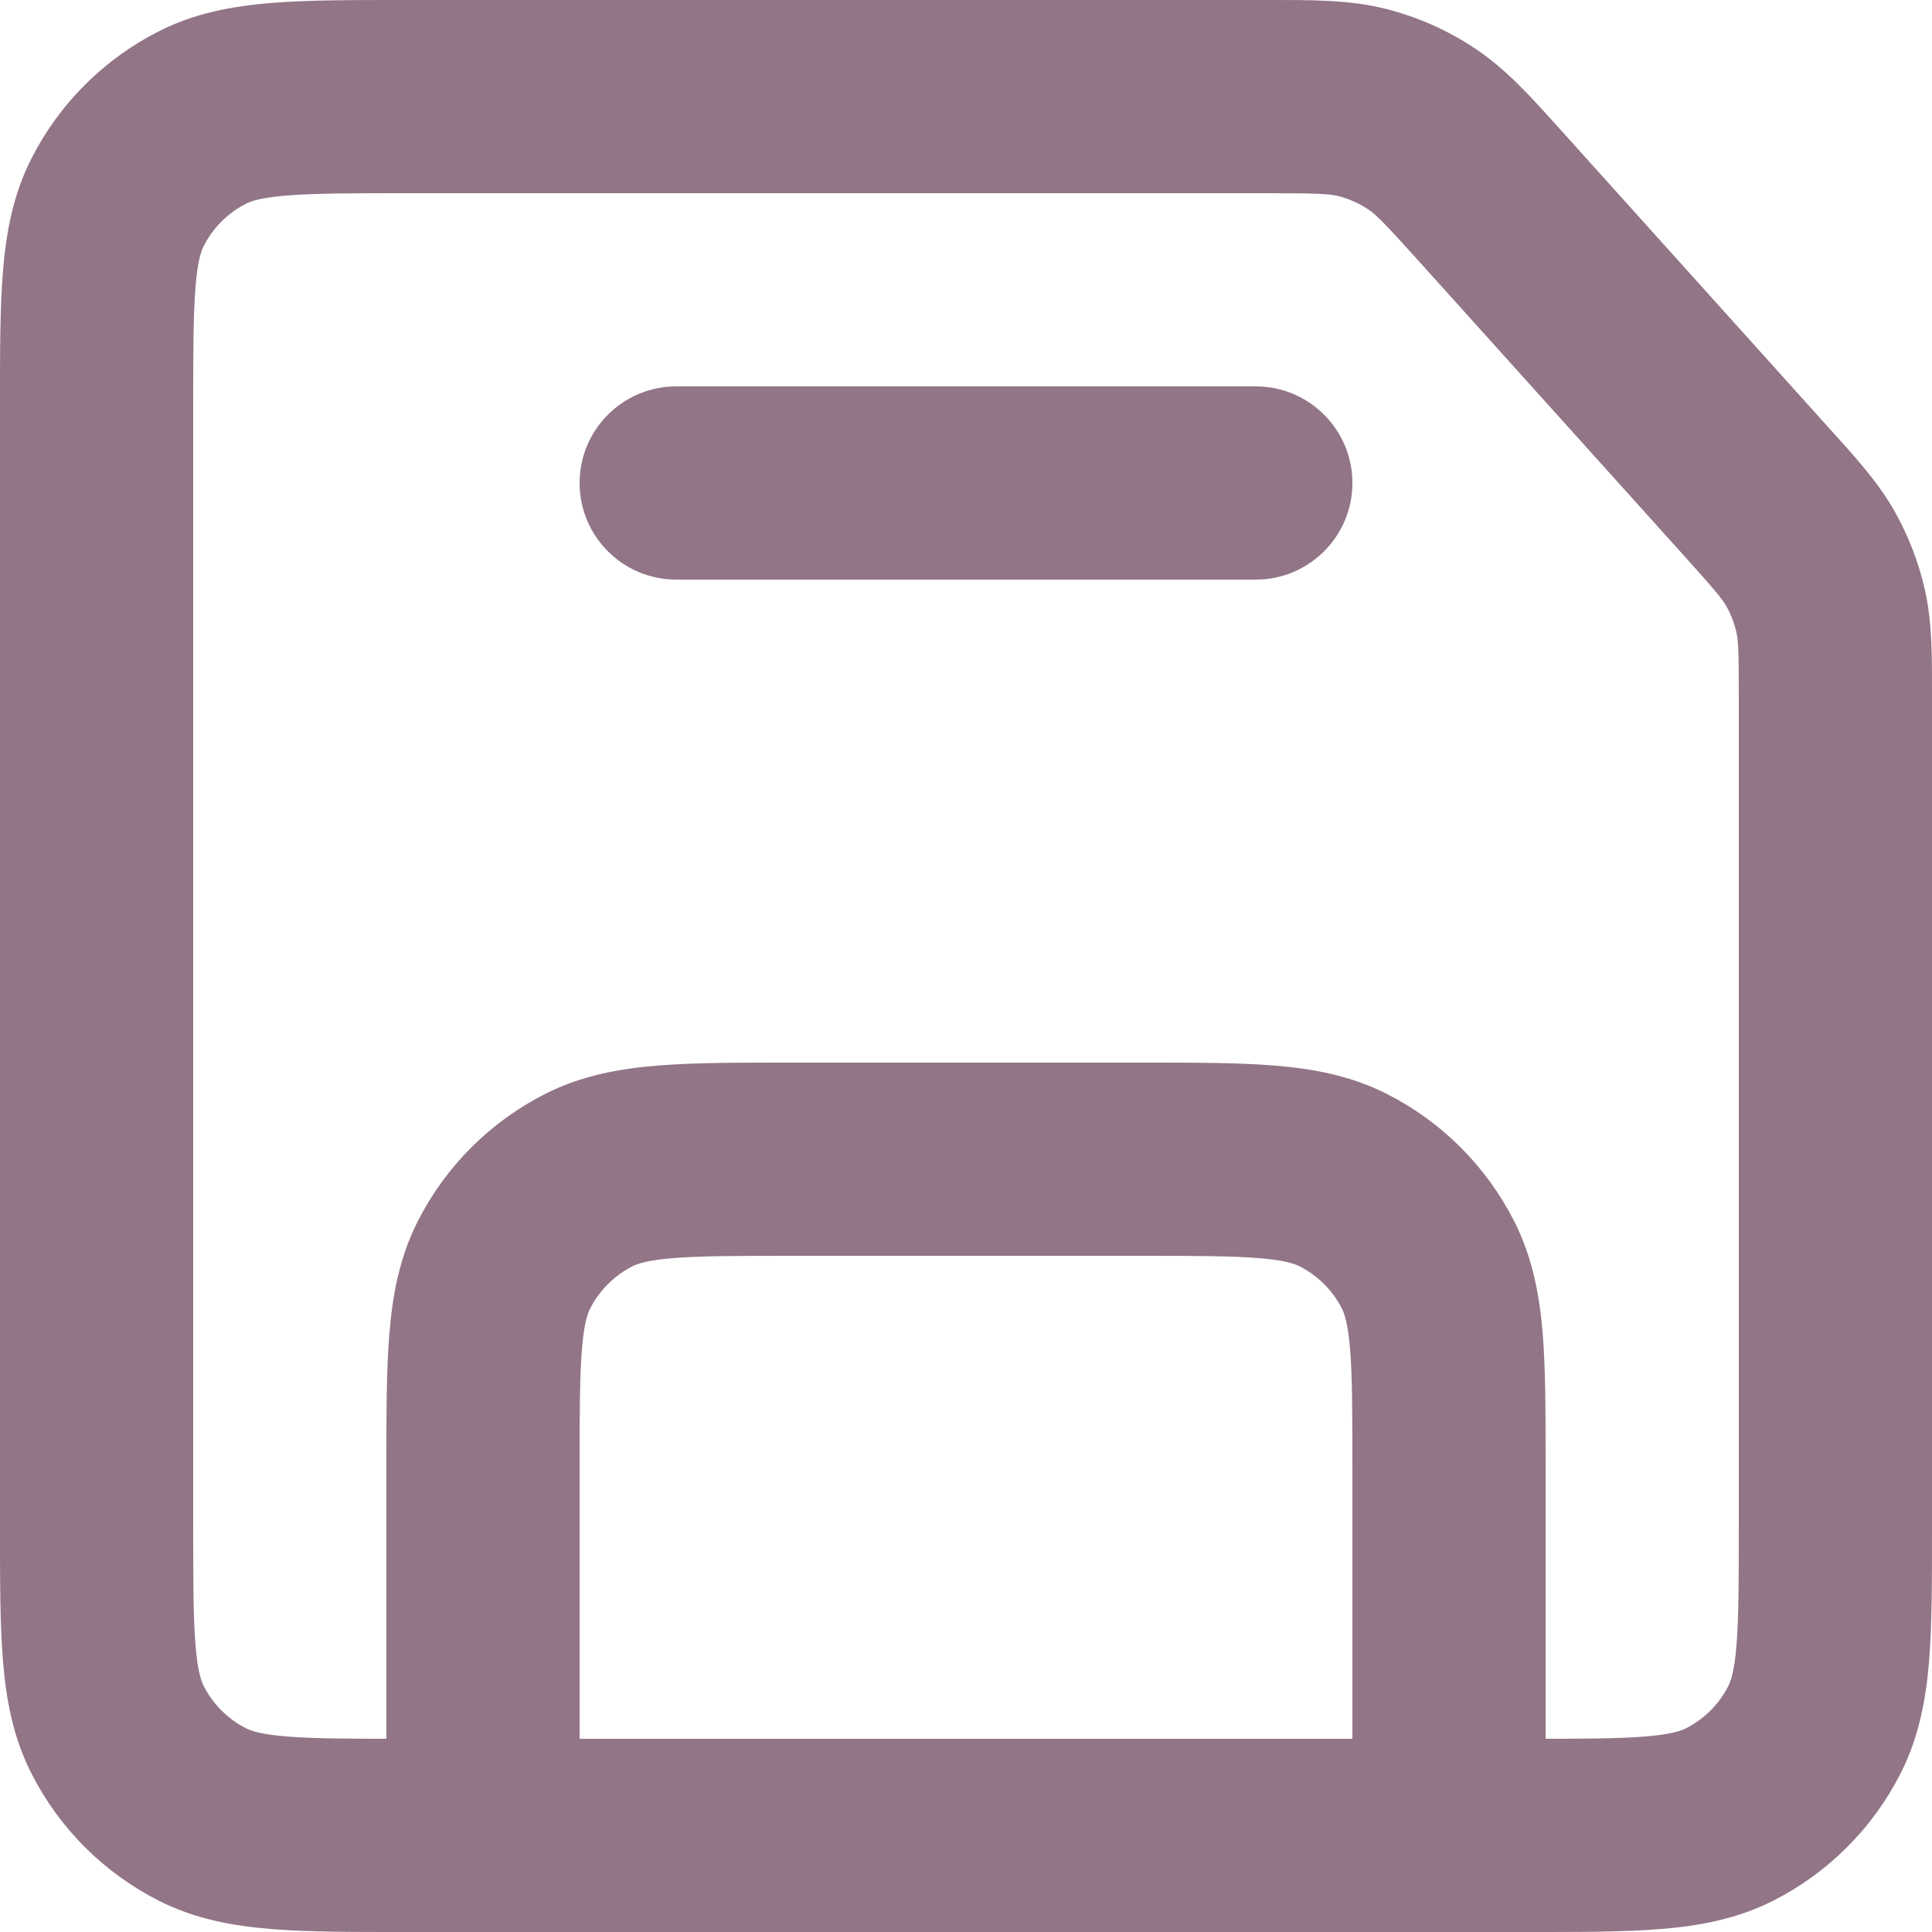
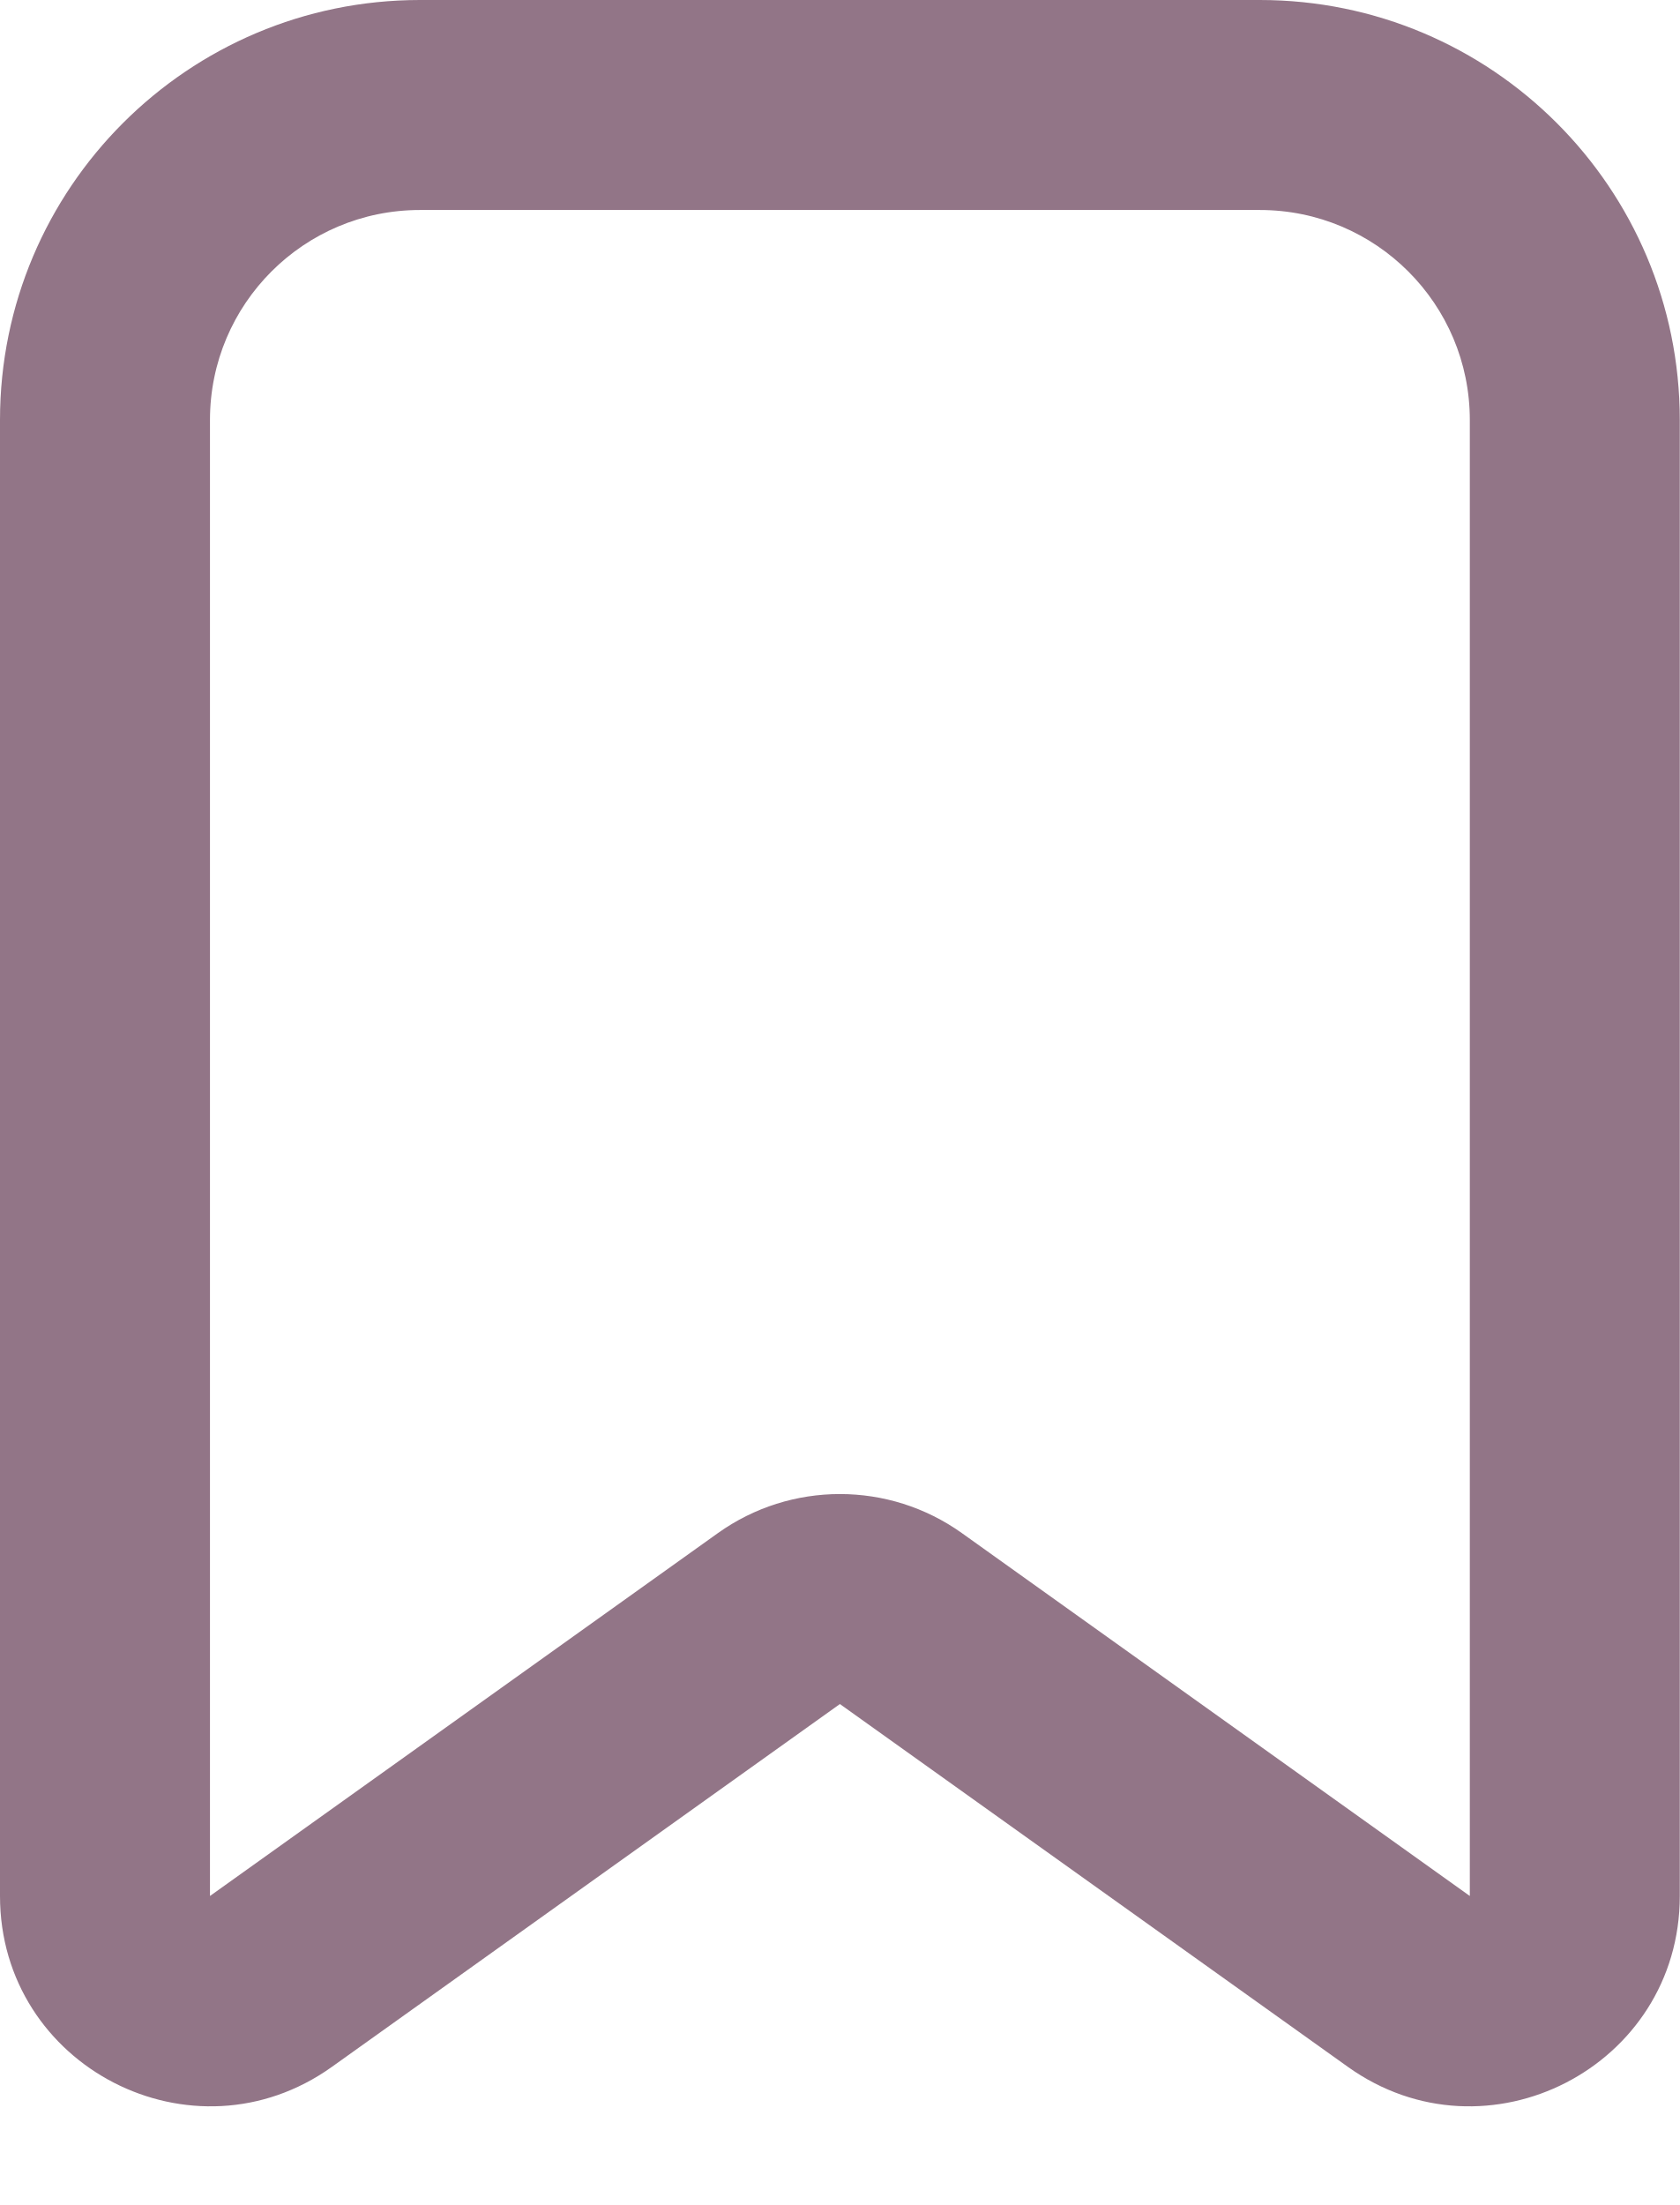
- <svg xmlns="http://www.w3.org/2000/svg" width="20" height="20" viewBox="0 0 20 20" fill="none">
-   <path d="M18.179 5.087L17.436 5.756L18.179 5.087ZM15.454 2.059L14.71 2.728L15.454 2.059ZM1.218 17.908L0.327 18.362H0.327L1.218 17.908ZM2.092 18.782L2.546 17.891H2.546L2.092 18.782ZM2.092 1.218L2.546 2.109L2.092 1.218ZM1.218 2.092L2.109 2.546L1.218 2.092ZM14.716 1.334L15.27 0.502L15.27 0.502L14.716 1.334ZM14.107 1.063L14.355 0.094L14.107 1.063ZM18.952 6.331L17.976 6.549L18.952 6.331ZM18.743 5.786L17.872 6.277L18.743 5.786ZM18.782 17.908L17.891 17.454L18.782 17.908ZM17.908 18.782L17.454 17.891L17.908 18.782ZM15 19L15 20C15.265 20 15.52 19.895 15.707 19.707C15.895 19.52 16 19.265 16 19H15ZM5 19H4C4 19.552 4.448 20 5 20L5 19ZM5.218 13.092L6.109 13.546L5.218 13.092ZM6.092 12.218L6.546 13.109L6.092 12.218ZM14.782 13.092L13.891 13.546L14.782 13.092ZM13.908 12.218L14.362 11.327L13.908 12.218ZM13 6C13.552 6 14 5.552 14 5C14 4.448 13.552 4 13 4V6ZM7 4C6.448 4 6 4.448 6 5C6 5.552 6.448 6 7 6V4ZM20 15.8V7.228H18V15.8H20ZM18.922 4.418L16.197 1.39L14.71 2.728L17.436 5.756L18.922 4.418ZM13.075 0H4.2V2H13.075V0ZM0 4.2V15.8H2V4.2H0ZM4.2 20H15.8V18H4.2V20ZM0 15.8C0 16.344 -0.001 16.811 0.031 17.195C0.063 17.59 0.134 17.984 0.327 18.362L2.109 17.454C2.084 17.404 2.046 17.304 2.024 17.032C2.001 16.749 2 16.377 2 15.8H0ZM4.2 18C3.624 18 3.251 17.999 2.968 17.976C2.696 17.954 2.595 17.916 2.546 17.891L1.638 19.673C2.016 19.866 2.41 19.937 2.805 19.969C3.189 20.001 3.657 20 4.2 20V18ZM0.327 18.362C0.614 18.926 1.073 19.385 1.638 19.673L2.546 17.891C2.358 17.795 2.205 17.642 2.109 17.454L0.327 18.362ZM4.2 0C3.657 0 3.189 -0.001 2.805 0.031C2.41 0.063 2.016 0.134 1.638 0.327L2.546 2.109C2.595 2.084 2.696 2.046 2.968 2.024C3.251 2.001 3.624 2 4.2 2V0ZM2 4.2C2 3.623 2.001 3.251 2.024 2.968C2.046 2.696 2.084 2.595 2.109 2.546L0.327 1.638C0.134 2.016 0.063 2.41 0.031 2.805C-0.001 3.189 0 3.656 0 4.2H2ZM1.638 0.327C1.073 0.615 0.614 1.074 0.327 1.638L2.109 2.546C2.205 2.358 2.358 2.205 2.546 2.109L1.638 0.327ZM16.197 1.39C15.88 1.038 15.61 0.728 15.27 0.502L14.163 2.167C14.244 2.221 14.325 2.3 14.71 2.728L16.197 1.39ZM13.075 2C13.651 2 13.764 2.007 13.858 2.031L14.355 0.094C13.96 -0.007 13.549 0 13.075 0V2ZM15.27 0.502C14.99 0.315 14.681 0.178 14.355 0.094L13.858 2.031C13.966 2.059 14.07 2.105 14.163 2.167L15.27 0.502ZM20 7.228C20 6.817 20.005 6.461 19.928 6.113L17.976 6.549C17.994 6.632 18 6.731 18 7.228H20ZM17.436 5.756C17.769 6.126 17.83 6.203 17.872 6.277L19.614 5.295C19.439 4.984 19.197 4.723 18.922 4.418L17.436 5.756ZM19.928 6.113C19.864 5.828 19.759 5.552 19.614 5.295L17.872 6.277C17.919 6.361 17.954 6.453 17.976 6.549L19.928 6.113ZM18 15.8C18 16.377 17.999 16.749 17.976 17.032C17.954 17.304 17.916 17.405 17.891 17.454L19.673 18.362C19.866 17.983 19.937 17.59 19.97 17.195C20.001 16.811 20 16.343 20 15.8H18ZM15.8 20C16.344 20 16.811 20.001 17.195 19.969C17.59 19.937 17.983 19.866 18.362 19.673L17.454 17.891C17.404 17.916 17.304 17.954 17.032 17.976C16.749 17.999 16.377 18 15.8 18V20ZM17.891 17.454C17.796 17.642 17.642 17.795 17.454 17.891L18.362 19.673C18.926 19.386 19.385 18.927 19.673 18.362L17.891 17.454ZM14 15.2V19H16V15.2H14ZM15 18L5 18L5 20L15 20L15 18ZM6 19V15.2H4V19H6ZM8.2 13H11.8V11H8.2V13ZM6 15.2C6 14.623 6.001 14.251 6.024 13.968C6.046 13.696 6.084 13.595 6.109 13.546L4.327 12.638C4.134 13.016 4.063 13.41 4.031 13.805C3.999 14.189 4 14.656 4 15.2H6ZM8.2 11C7.657 11 7.189 10.999 6.805 11.031C6.41 11.063 6.016 11.134 5.638 11.327L6.546 13.109C6.595 13.084 6.696 13.046 6.968 13.024C7.251 13.001 7.624 13 8.2 13V11ZM6.109 13.546C6.205 13.358 6.358 13.205 6.546 13.109L5.638 11.327C5.073 11.615 4.614 12.074 4.327 12.638L6.109 13.546ZM16 15.2C16 14.657 16.001 14.189 15.97 13.805C15.937 13.41 15.866 13.017 15.673 12.638L13.891 13.546C13.916 13.595 13.954 13.696 13.976 13.968C13.999 14.251 14 14.623 14 15.2H16ZM11.8 13C12.377 13 12.749 13.001 13.032 13.024C13.304 13.046 13.404 13.084 13.454 13.109L14.362 11.327C13.983 11.134 13.59 11.063 13.195 11.031C12.812 10.999 12.344 11 11.8 11V13ZM15.673 12.638C15.385 12.073 14.926 11.614 14.362 11.327L13.454 13.109C13.642 13.205 13.796 13.358 13.891 13.546L15.673 12.638ZM13 4H7V6H13V4Z" fill="#927587" />
+ <svg xmlns="http://www.w3.org/2000/svg" width="16" height="21" viewBox="0 0 16 21" fill="none">
+   <path fill-rule="evenodd" clip-rule="evenodd" d="M0 4C0 1.791 1.791 0 4 0H12C14.209 0 16 1.791 16 4V18.057C16 19.684 14.161 20.63 12.838 19.684L8 16.229L3.162 19.684C1.839 20.63 0 19.684 0 18.057V4ZM4 2C2.895 2 2 2.895 2 4V18.057L6.838 14.601C7.533 14.105 8.467 14.105 9.162 14.601L14 18.057V4C14 2.895 13.105 2 12 2H4Z" fill="#927587" />
</svg>
